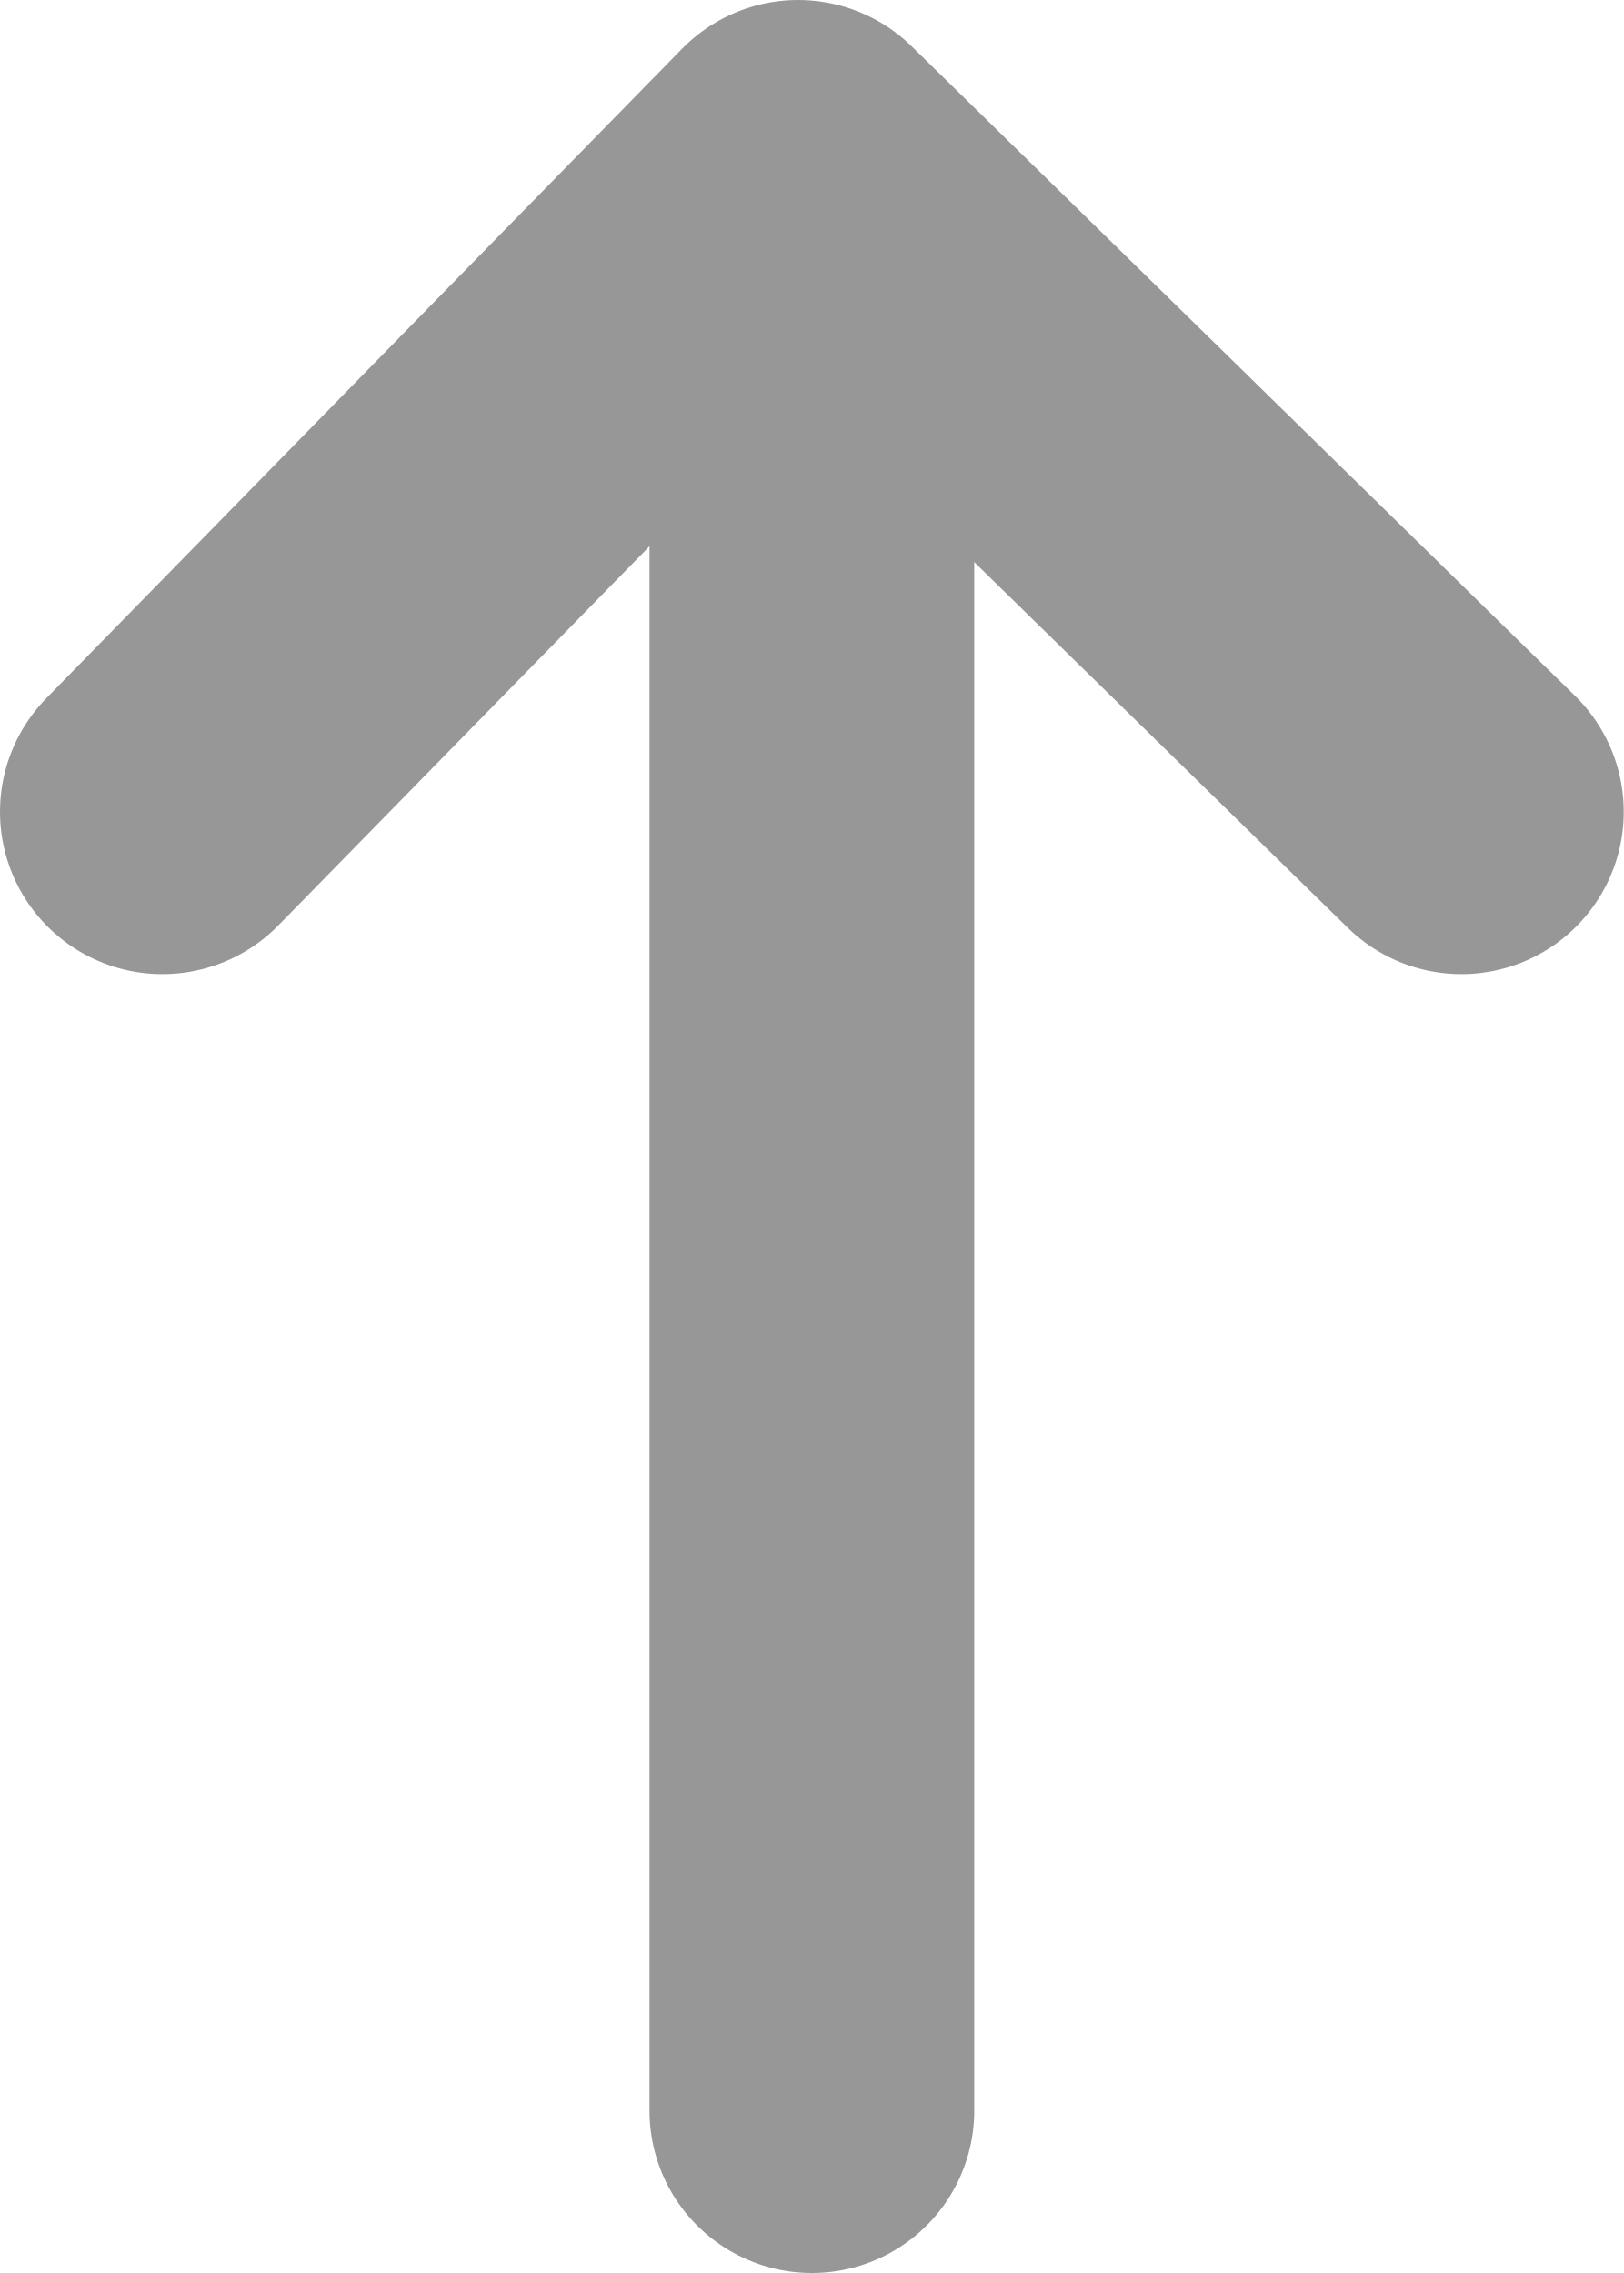
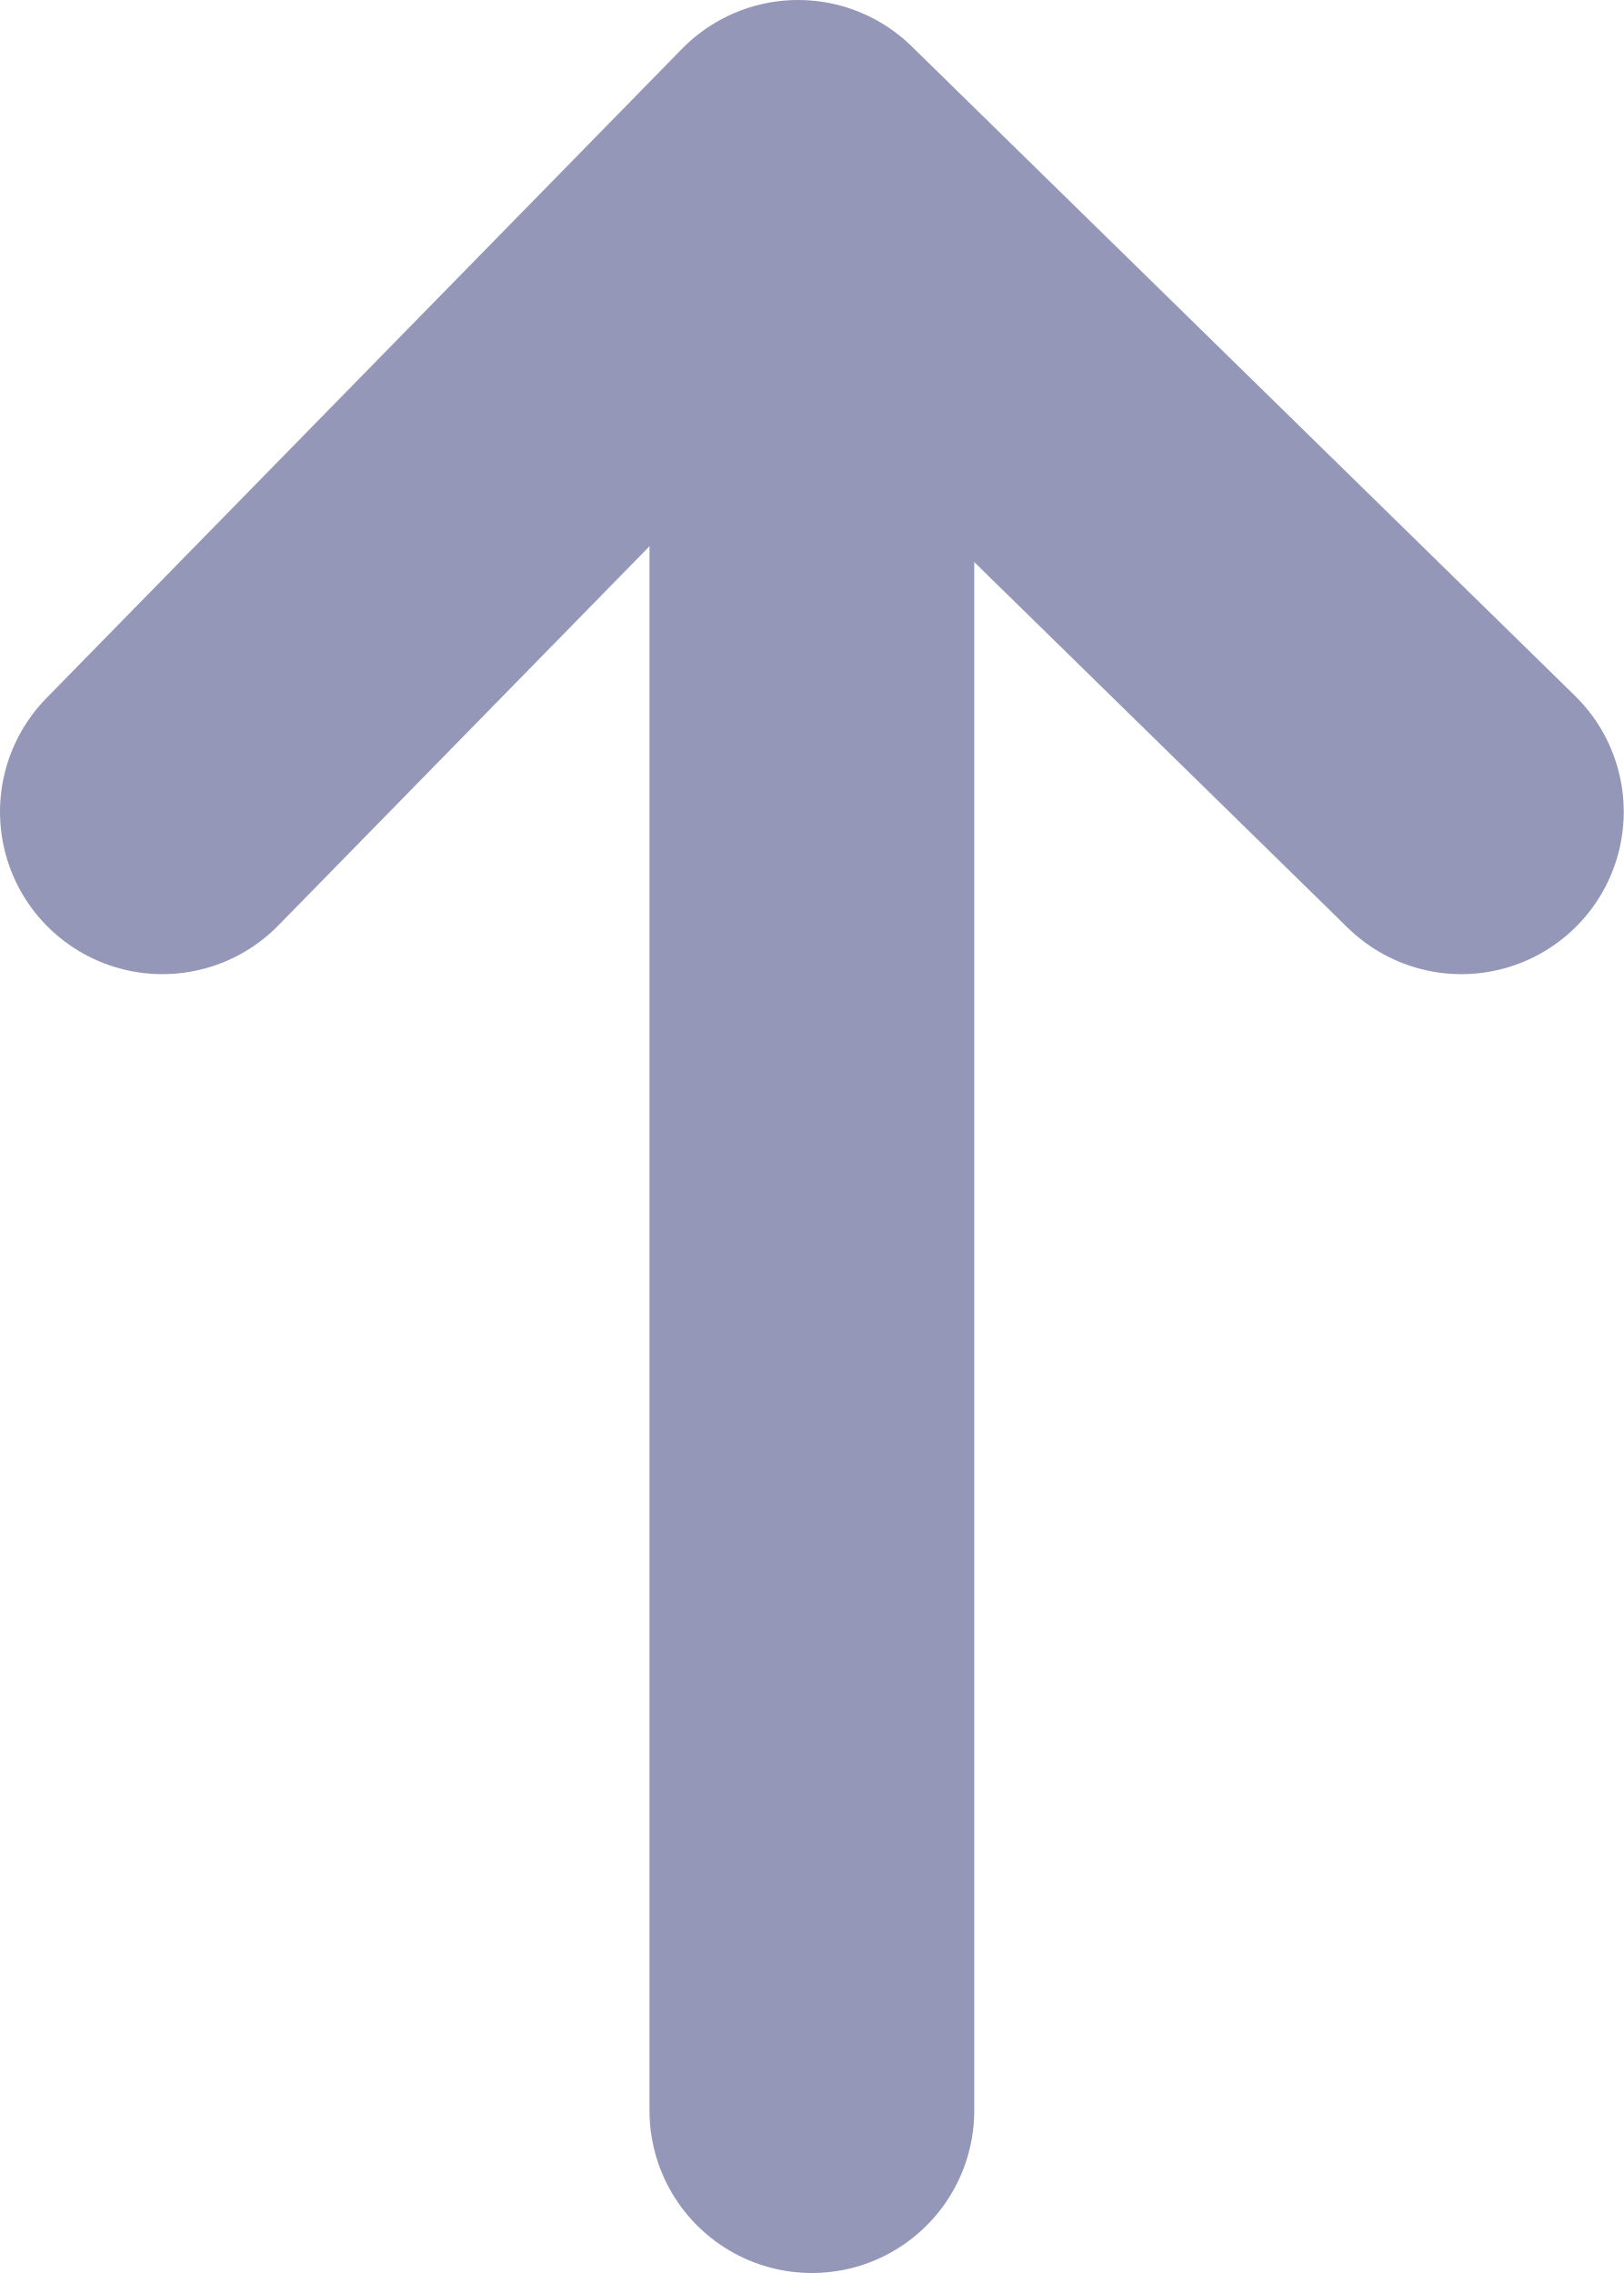
- <svg xmlns="http://www.w3.org/2000/svg" width="10px" height="14px" viewBox="0 0 10 14" version="1.1">
-   <defs />
-   <g id="Page-1" stroke="none" stroke-width="1" fill="none" fill-rule="evenodd" stroke-linecap="round" stroke-linejoin="round">
-     <g id="Settings-Users-Roles" transform="translate(-451, -218)" stroke="#979797">
-       <g id="Paper" transform="translate(344, 145)">
-         <g id="Table" transform="translate(0, 61)">
-           <g id="Strip-Head">
-             <g id="Icon-Sort-Up" transform="translate(103, 10)">
-               <g id="Icon-Sort-Down" transform="translate(9, 9) scale(1, -1) rotate(90) translate(-9, -9) translate(3, 5)">
-                 <path d="M1.13686838e-12,4 L10.068,4" id="Path-3" stroke-width="2" />
-                 <polyline id="Path-4" stroke-width="2" points="8 0 12 4.085 8 8" />
-               </g>
-             </g>
-           </g>
-         </g>
-       </g>
-     </g>
-   </g>
+ <svg xmlns="http://www.w3.org/2000/svg" width="10" height="14" viewBox="0 0 10 14" fill="none">
+   <path d="M5 13L5 2.932" stroke="#9497B8" stroke-width="2" stroke-linecap="round" stroke-linejoin="round" />
+   <path d="M9 5L4.915 1L1 5" stroke="#9497B8" stroke-width="2" stroke-linecap="round" stroke-linejoin="round" />
</svg>
